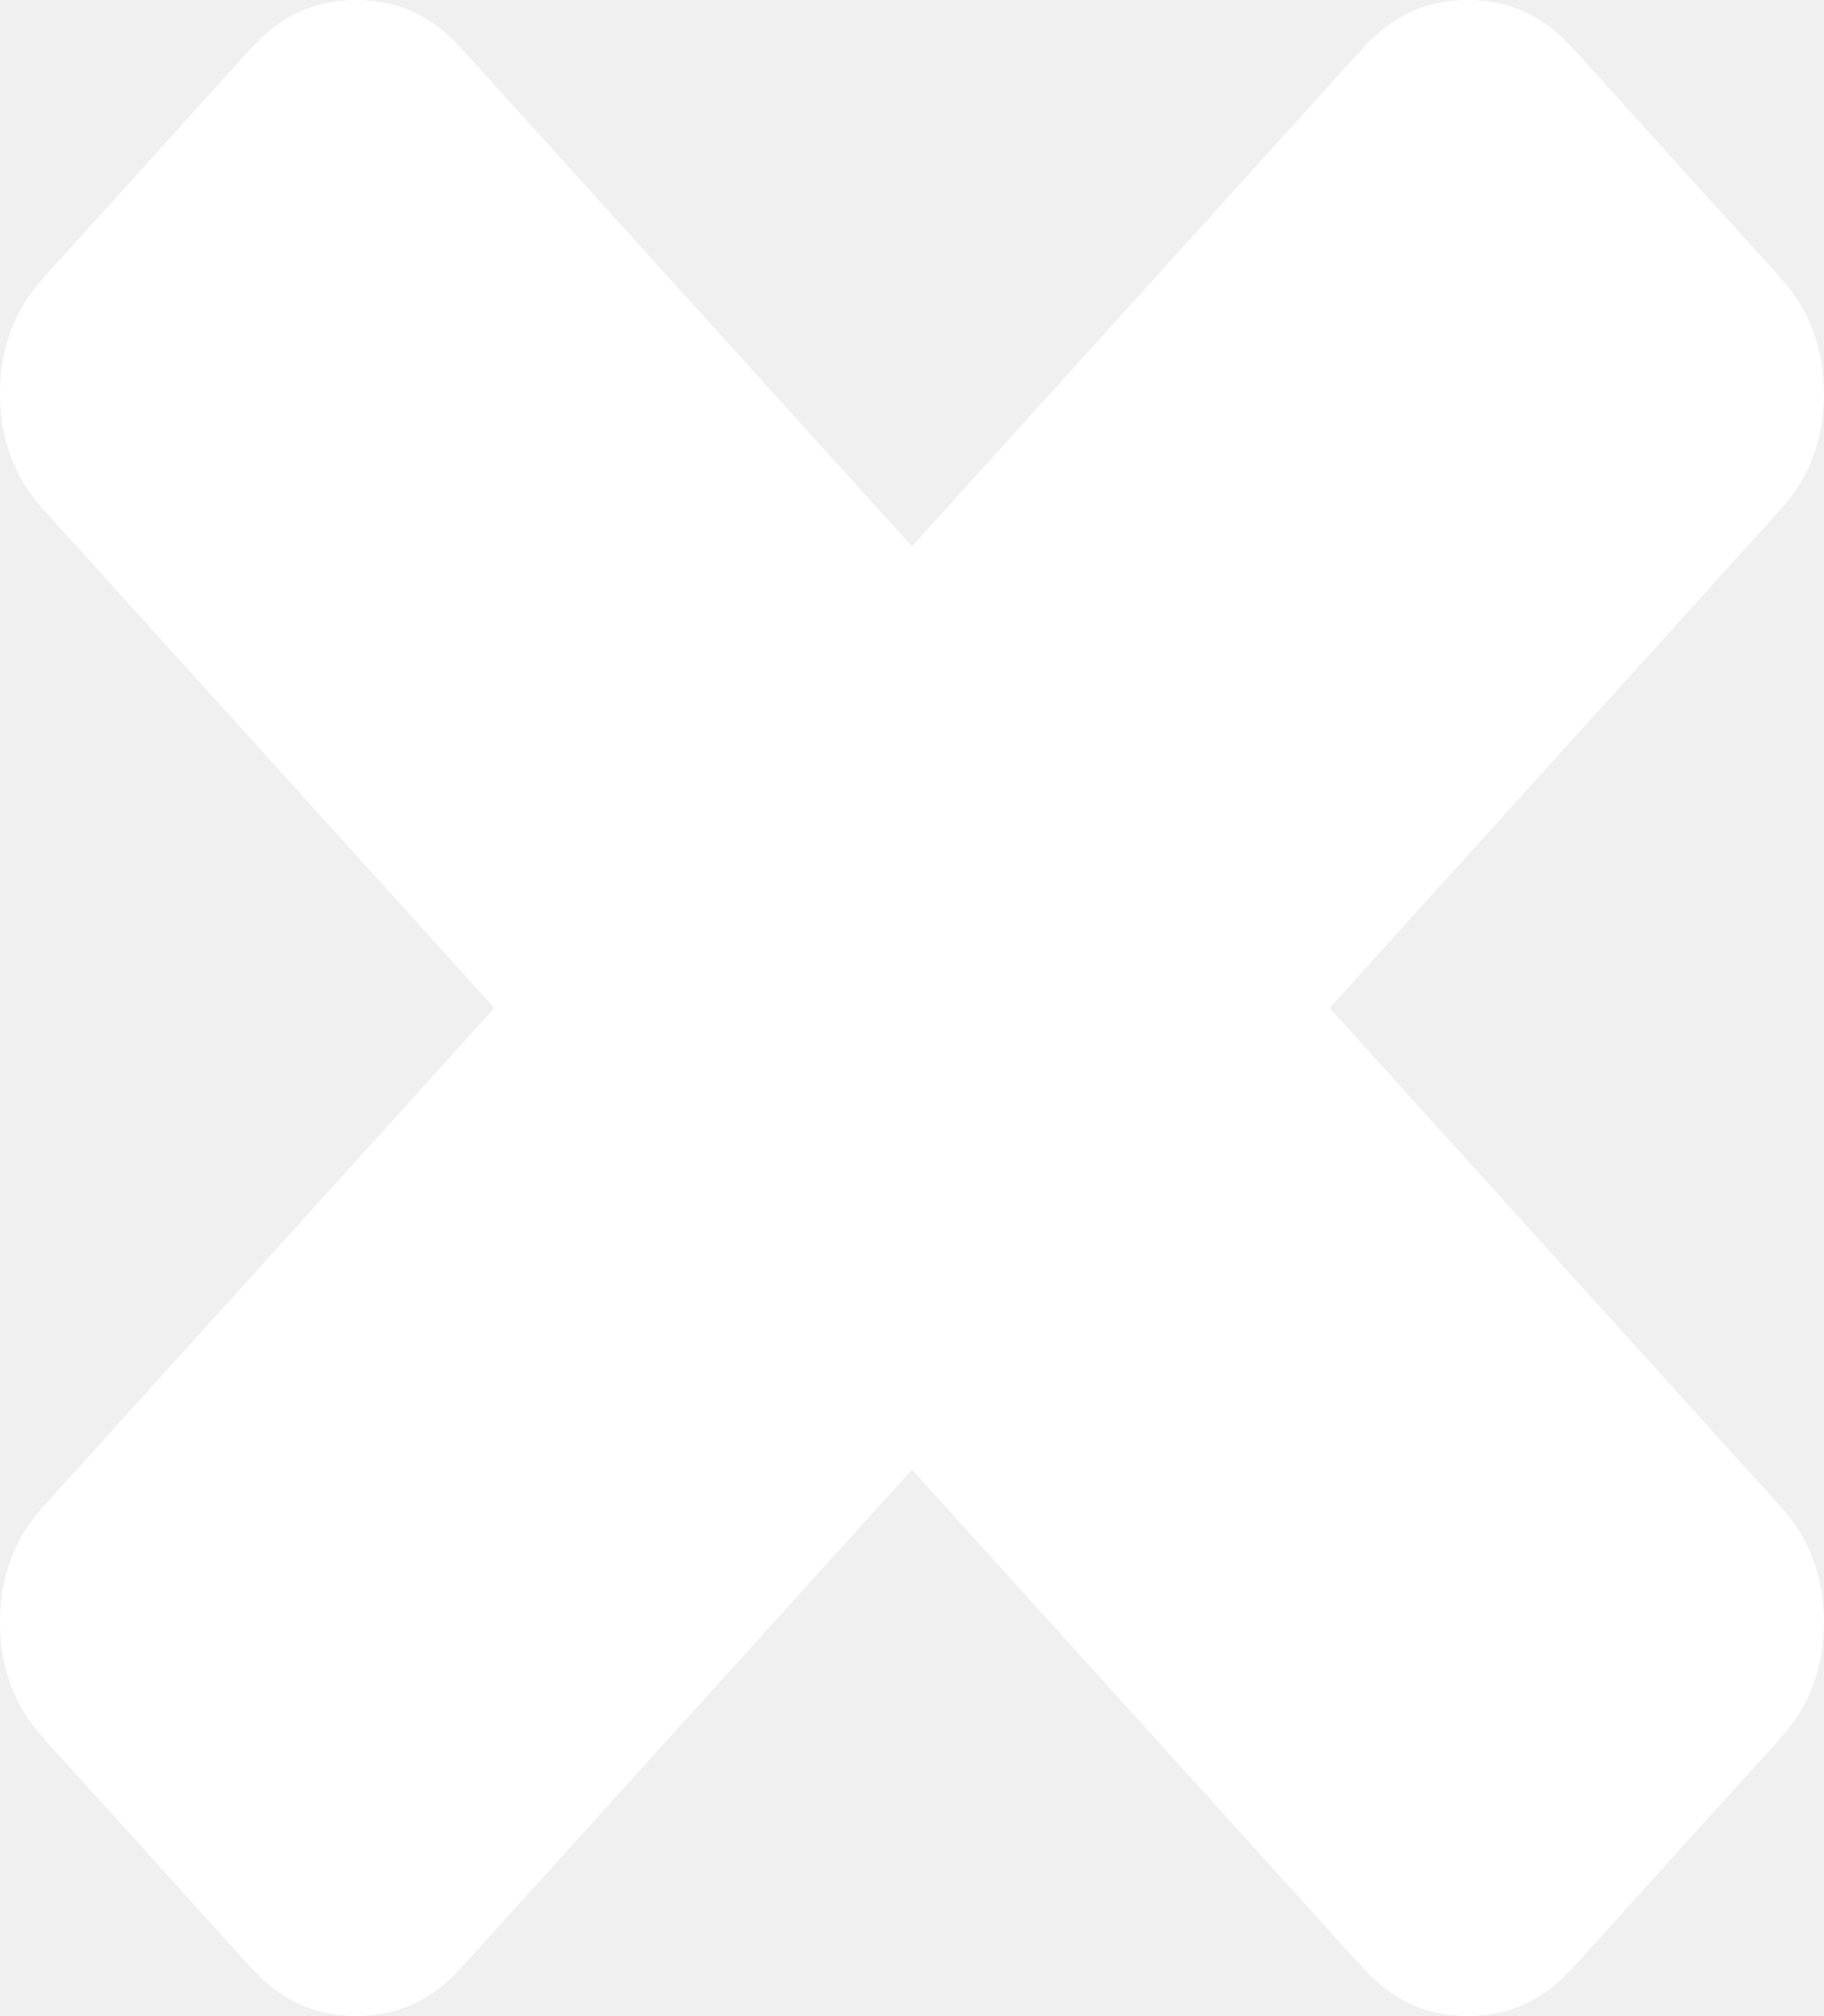
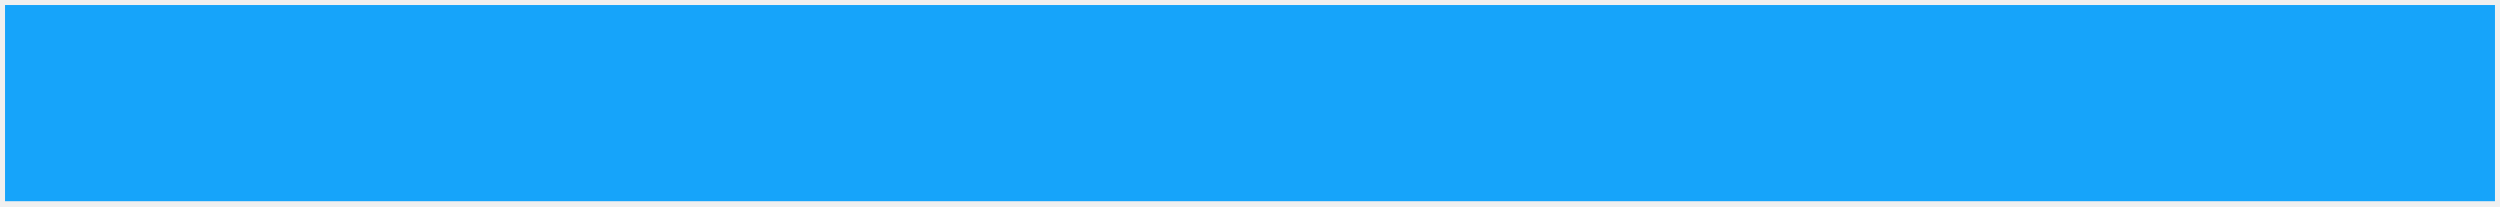
- <svg xmlns="http://www.w3.org/2000/svg" version="1.1" width="19px" height="21px">
-   <g transform="matrix(1 0 0 1 -552 -16 )">
-     <path d="M 18.552 15.697  C 18.851 16.027  19 16.428  19 16.899  C 19 17.37  18.851 17.771  18.552 18.101  L 16.377 20.505  C 16.079 20.835  15.716 21  15.29 21  C 14.863 21  14.501 20.835  14.202 20.505  L 9.5 15.308  L 4.798 20.505  C 4.499 20.835  4.137 21  3.71 21  C 3.284 21  2.921 20.835  2.623 20.505  L 0.448 18.101  C 0.149 17.771  0 17.37  0 16.899  C 0 16.428  0.149 16.027  0.448 15.697  L 5.15 10.5  L 0.448 5.303  C 0.149 4.973  0 4.572  0 4.101  C 0 3.63  0.149 3.229  0.448 2.899  L 2.623 0.495  C 2.921 0.165  3.284 0  3.71 0  C 4.137 0  4.499 0.165  4.798 0.495  L 9.5 5.692  L 14.202 0.495  C 14.501 0.165  14.863 0  15.29 0  C 15.716 0  16.079 0.165  16.377 0.495  L 18.552 2.899  C 18.851 3.229  19 3.63  19 4.101  C 19 4.572  18.851 4.973  18.552 5.303  L 13.85 10.5  L 18.552 15.697  Z " fill-rule="nonzero" fill="#ffffff" stroke="none" transform="matrix(1 0 0 1 552 16 )" />
+ <svg xmlns="http://www.w3.org/2000/svg" version="1.1" width="497px" height="41px">
+   <g transform="matrix(1 0 0 1 -174 -186 )">
+     <path d="M 175 187  L 670 187  L 670 226  L 175 226  L 175 187  Z " fill-rule="nonzero" fill="#16a4fa" stroke="none" />
  </g>
</svg>
